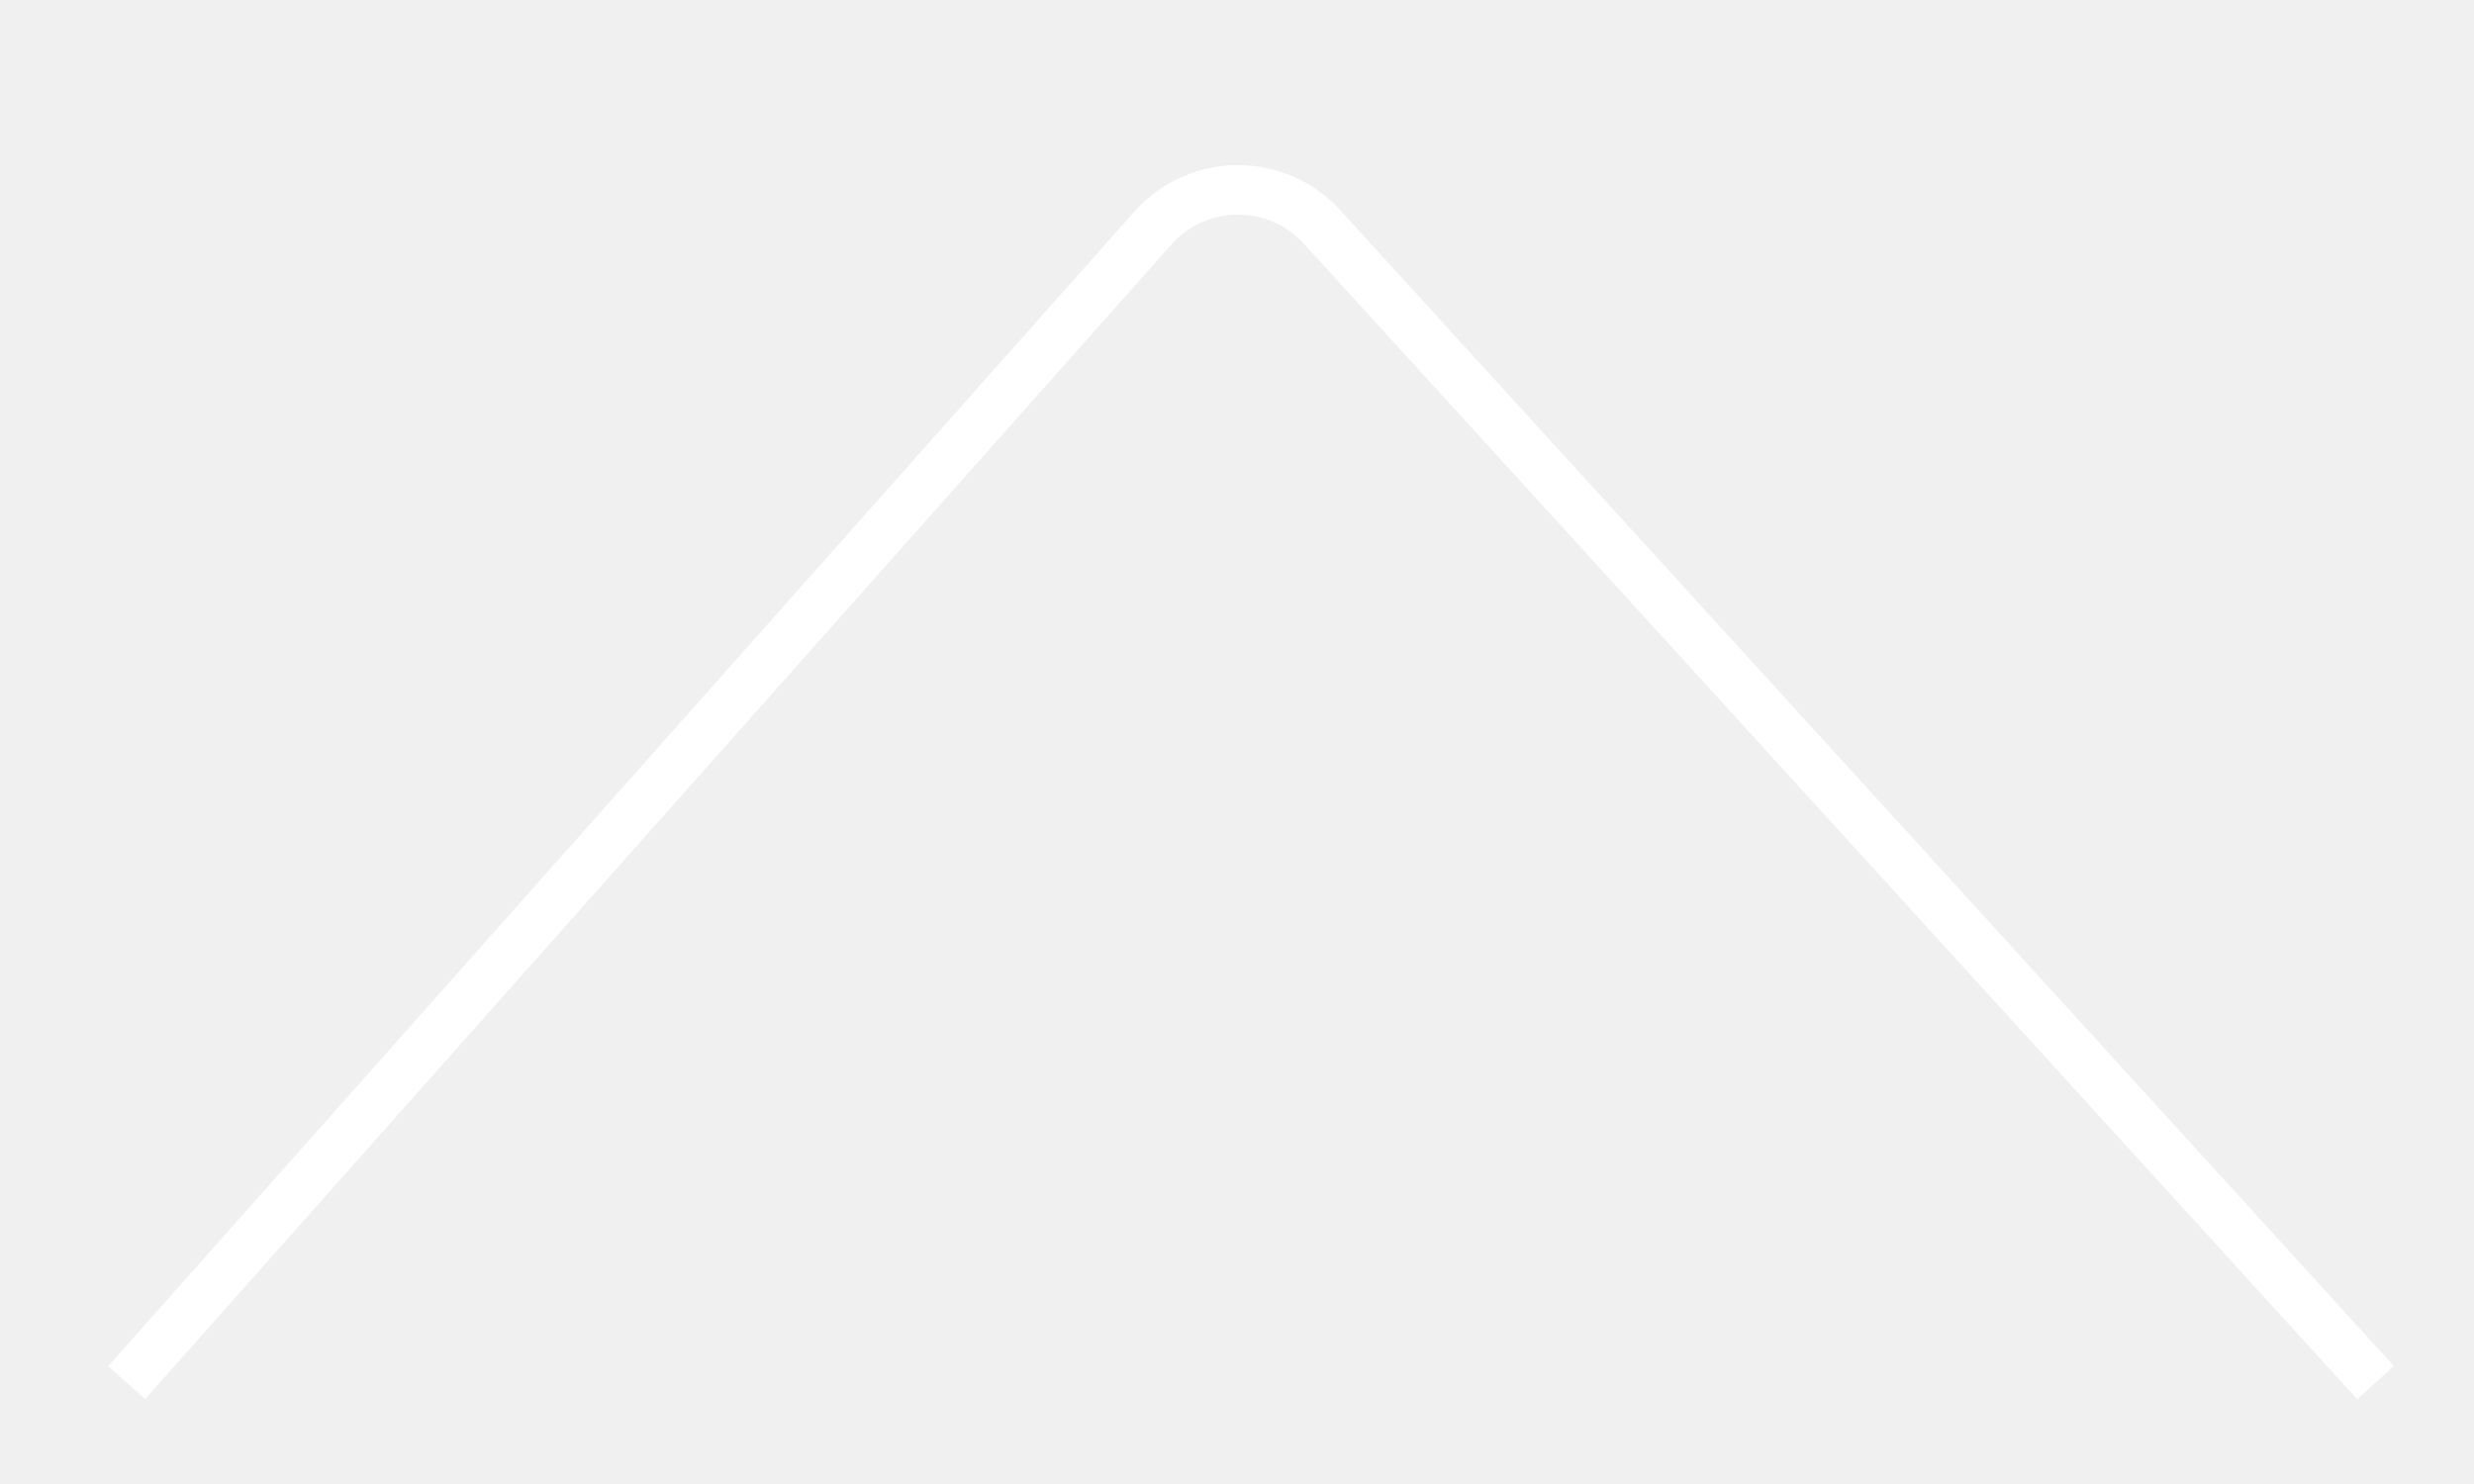
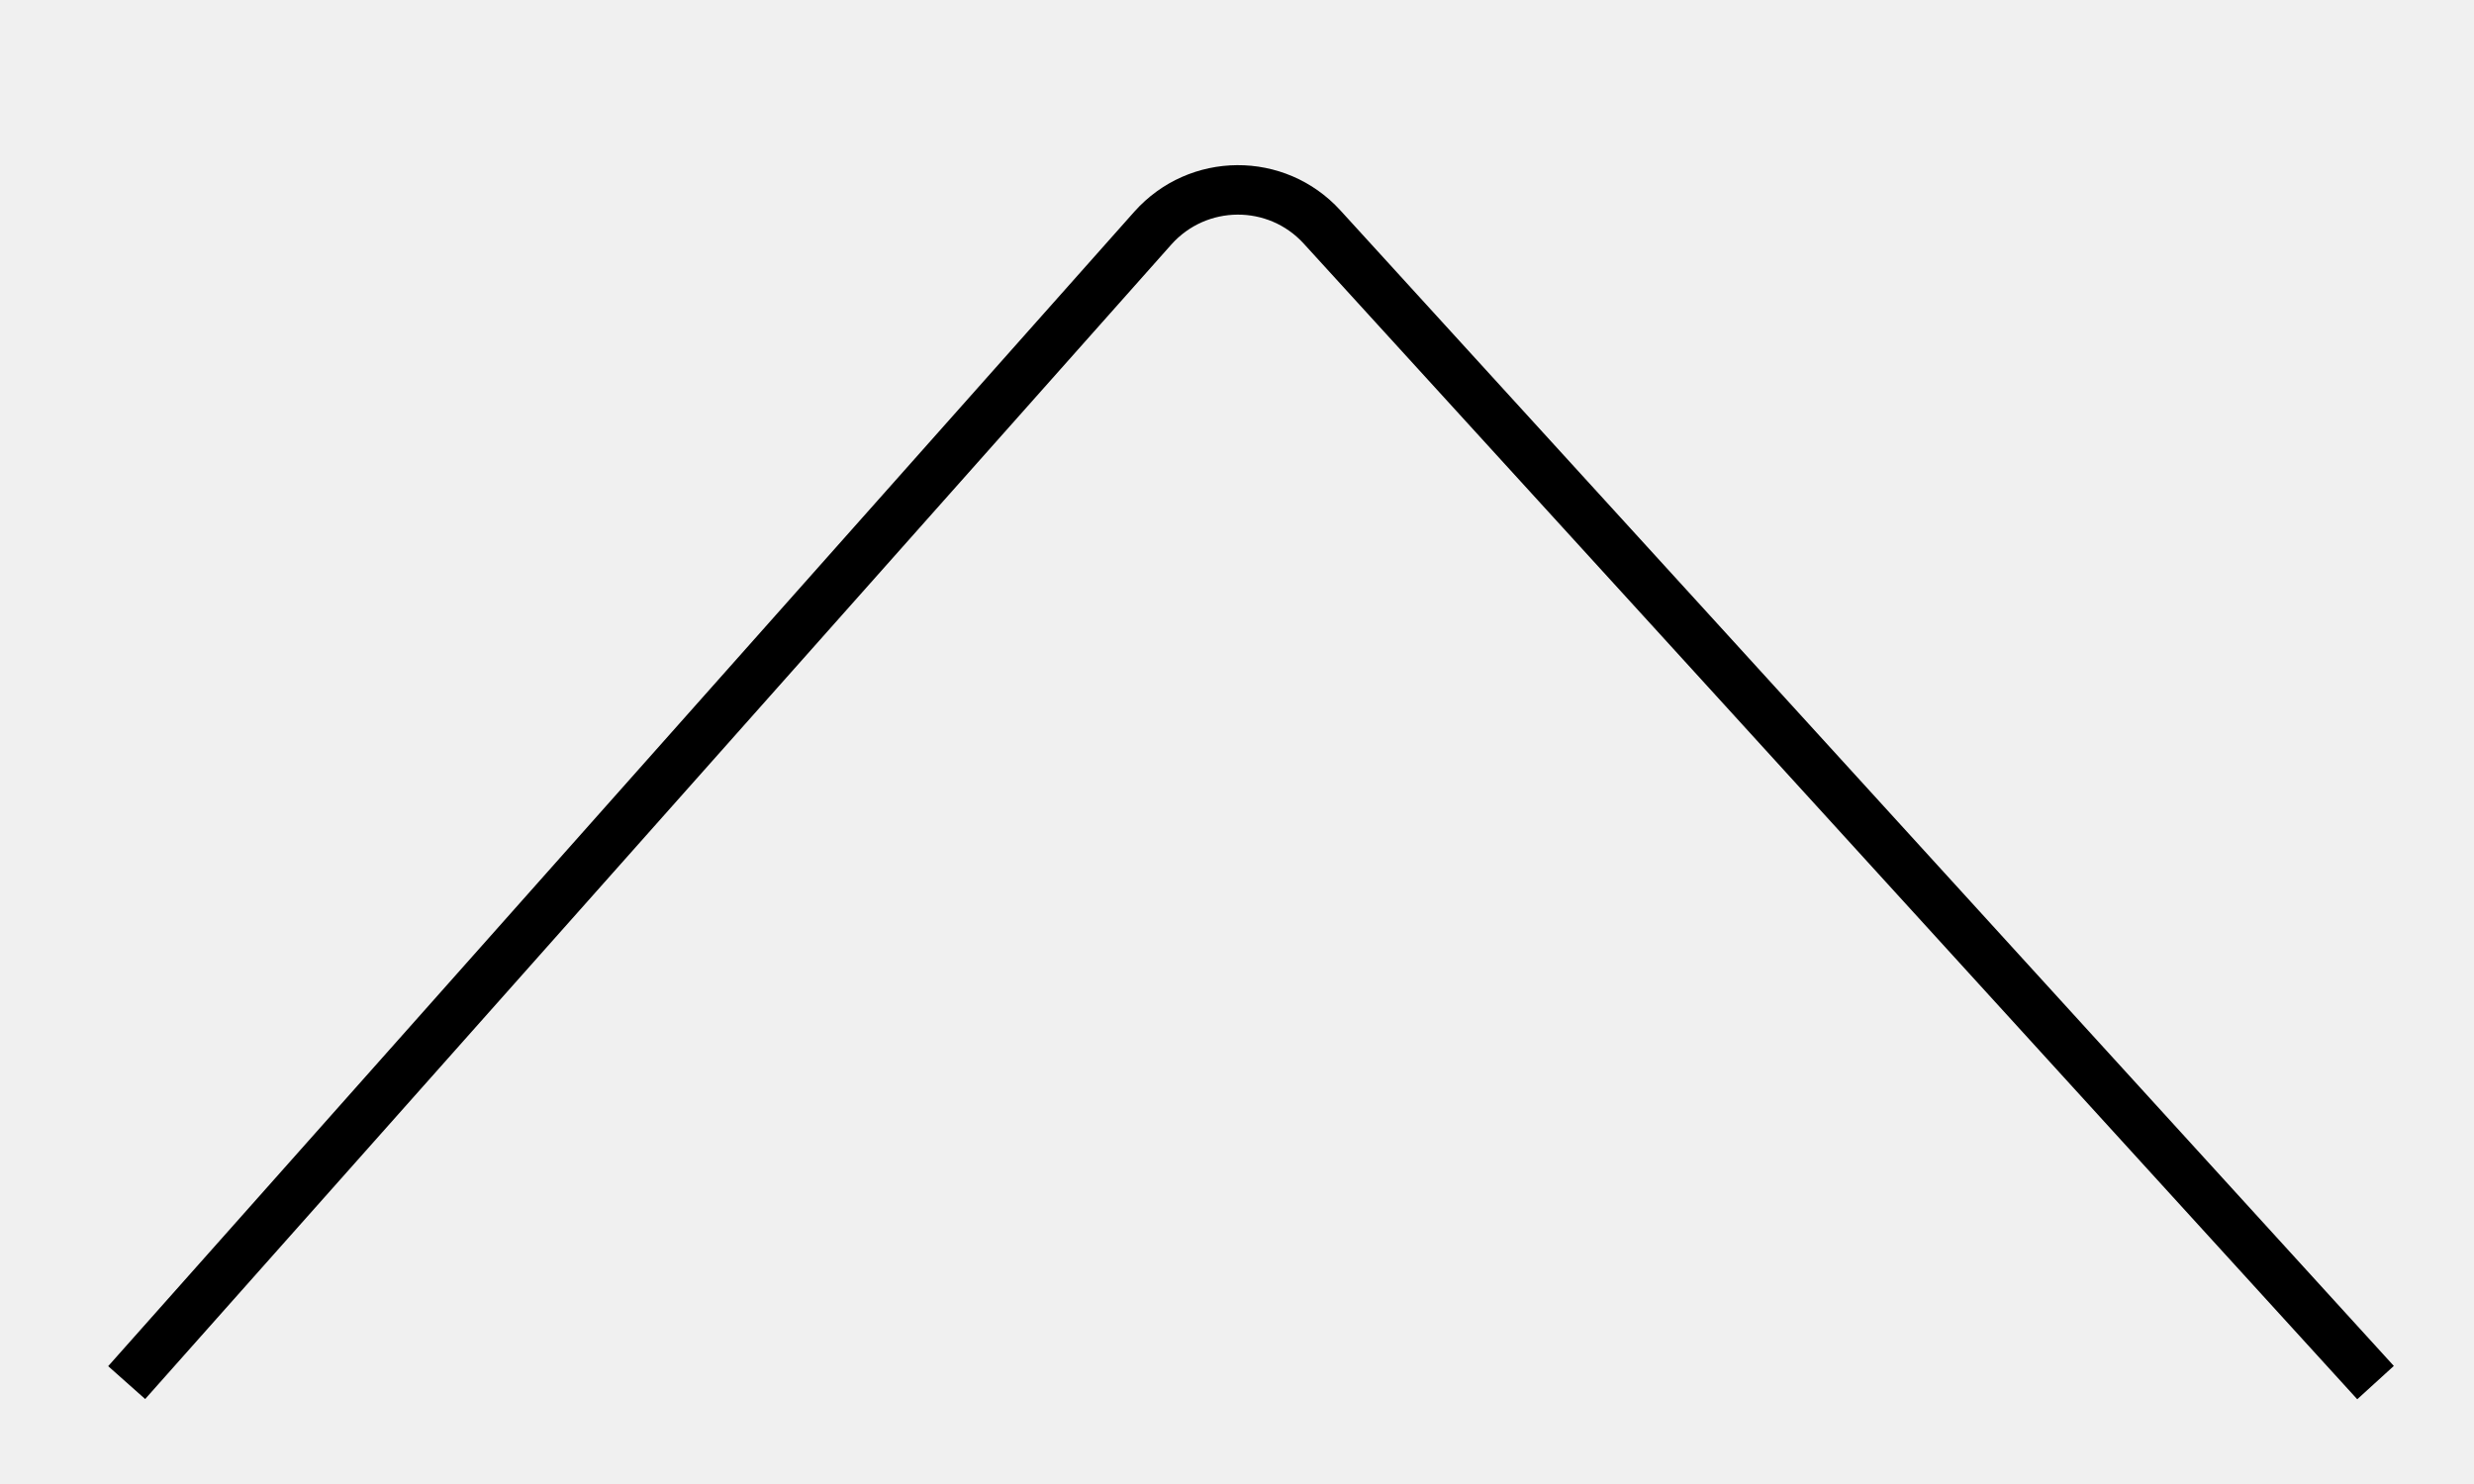
<svg xmlns="http://www.w3.org/2000/svg" xmlns:xlink="http://www.w3.org/1999/xlink" version="1.1" preserveAspectRatio="xMidYMid meet" viewBox="0 0 50 30" width="50" height="30">
  <defs>
    <path d="M48.01 27.95C36.66 15.49 29.56 7.7 26.72 4.59C25.8 3.58 24.21 3.59 23.3 4.61C20.54 7.72 13.62 15.5 2.56 27.95" id="m5npqJNF6u" />
  </defs>
  <g>
    <g>
      <g>
        <g>
-           <use xlink:href="#m5npqJNF6u" opacity="1" fill-opacity="0" stroke="#ffffff" stroke-width="1" stroke-opacity="1" />
+           <use xlink:href="#m5npqJNF6u" opacity="1" fill-opacity="0" stroke="#000000" stroke-width="1" stroke-opacity="1" />
        </g>
      </g>
    </g>
  </g>
</svg>
